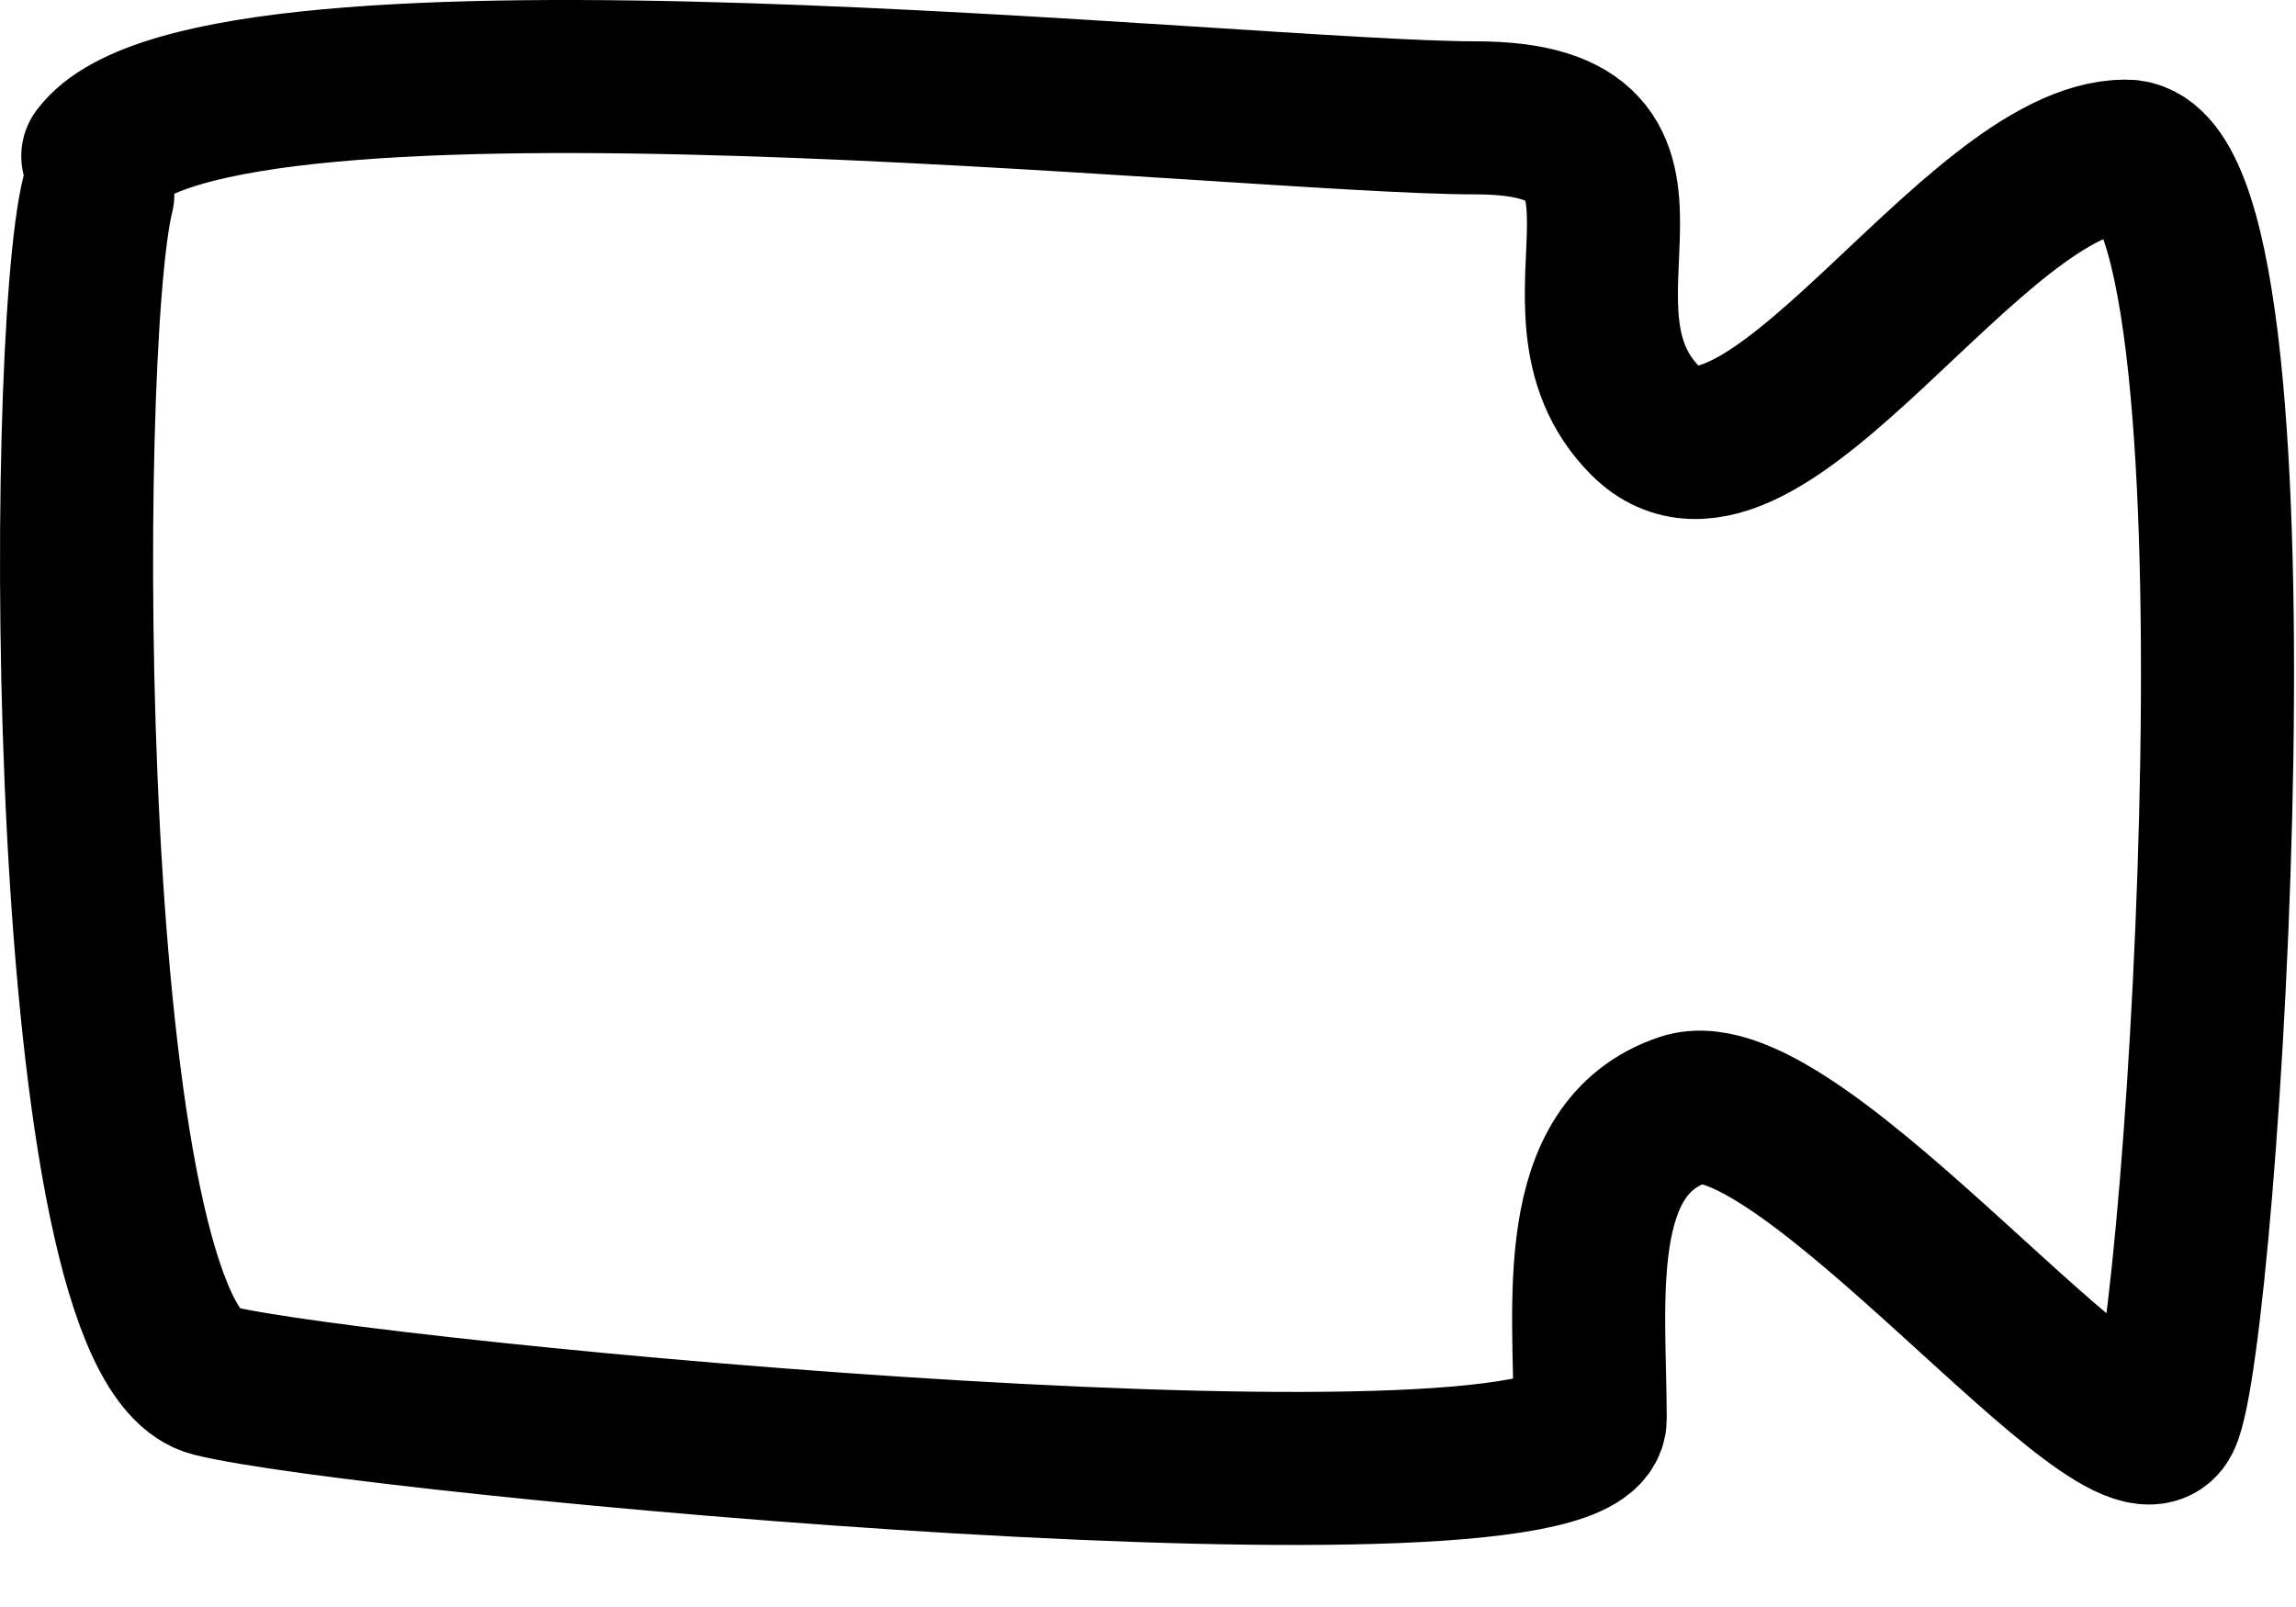
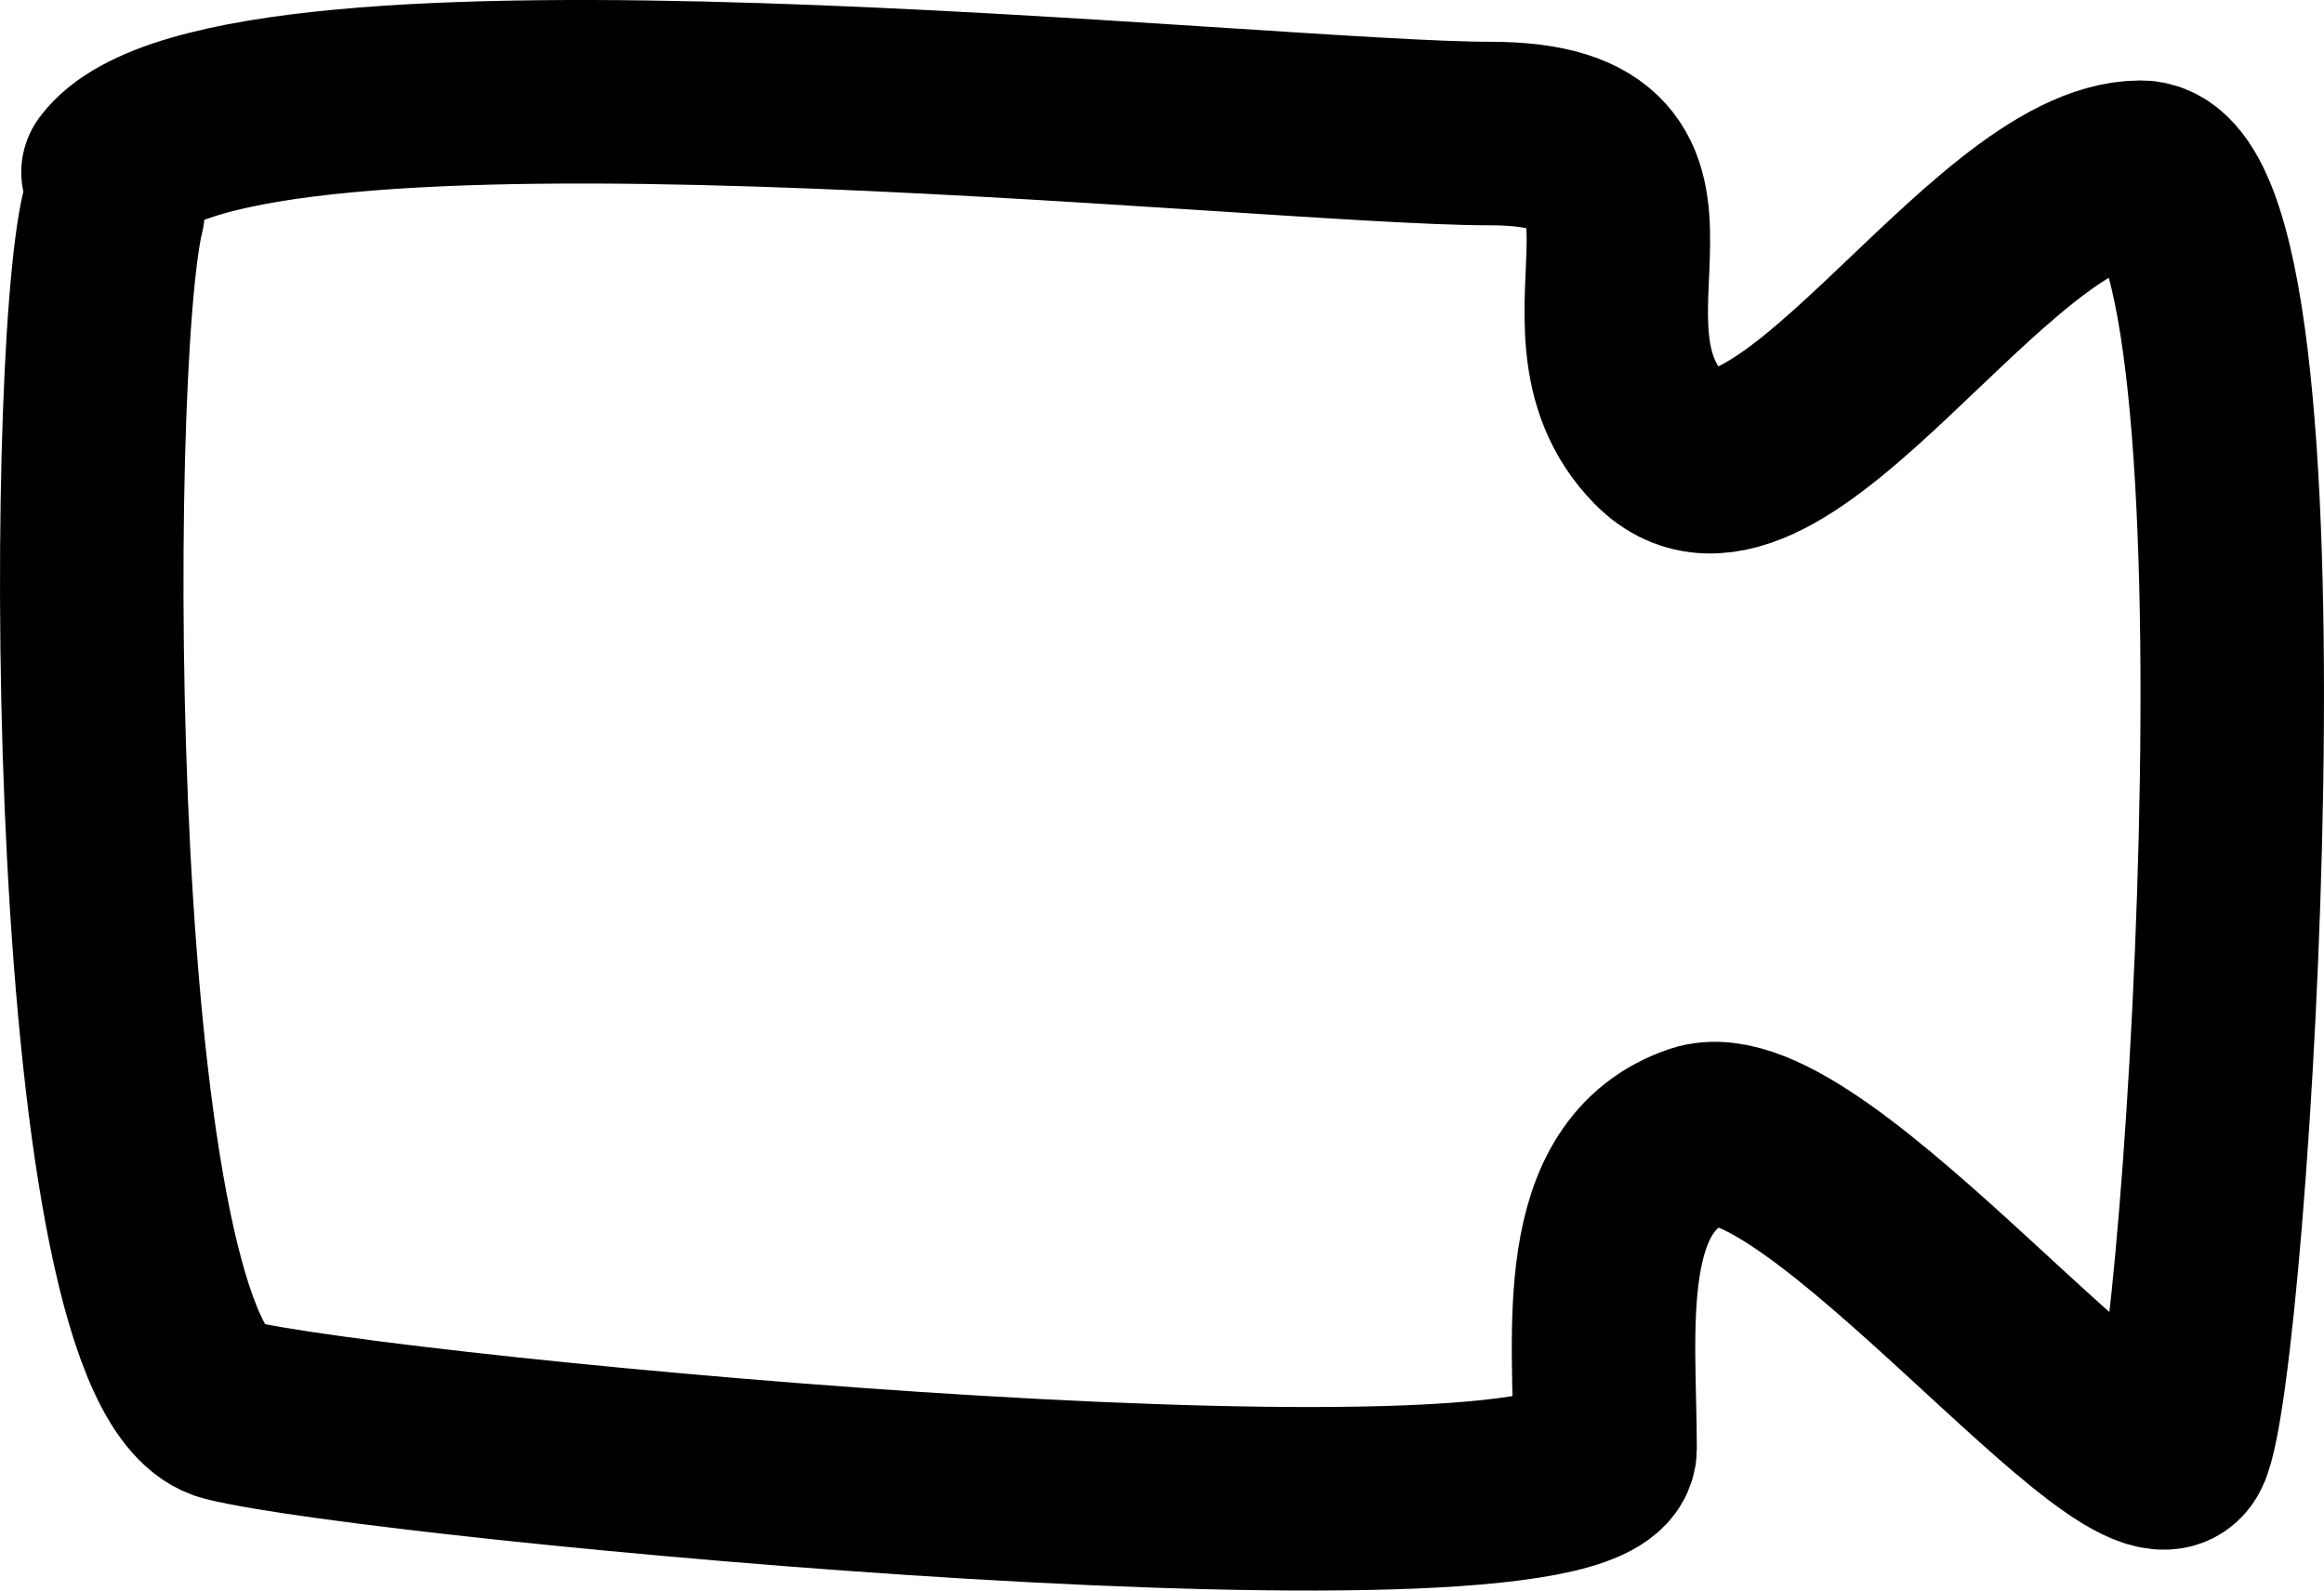
- <svg xmlns="http://www.w3.org/2000/svg" width="30" height="21" viewBox="0 0 30 21" fill="none">
-   <path d="M1.278 2.54C0.778 4.54 0.778 17.54 2.778 18.04C4.778 18.54 20.778 20.04 20.778 18.54C20.778 17.04 20.5 15 22 14.5C23.5 14 27.778 19.54 28.278 18.54C28.778 17.54 29.778 2.04 27.778 2.04C25.778 2.04 23 7 21.5 5.5C20 4 22.278 1.54 19.278 1.54C16.278 1.54 2.778 0.04 1.278 2.04" stroke="black" stroke-width="2" stroke-linecap="round" />
+ <svg xmlns="http://www.w3.org/2000/svg" width="38" height="26" viewBox="0 0 38 26" fill="none">
+   <path d="M1.848 3.447C1.222 5.976 1.222 22.414 3.724 23.047C6.227 23.679 26.245 25.575 26.245 23.679C26.245 21.782 25.897 19.203 27.774 18.57C29.651 17.938 35.003 24.943 35.629 23.679C36.254 22.414 37.505 2.815 35.003 2.815C32.501 2.815 29.025 9.087 27.148 7.19C25.272 5.293 28.122 2.183 24.368 2.183C20.615 2.183 3.724 0.286 1.848 2.815" stroke="black" stroke-width="3" stroke-linecap="round" />
</svg>
